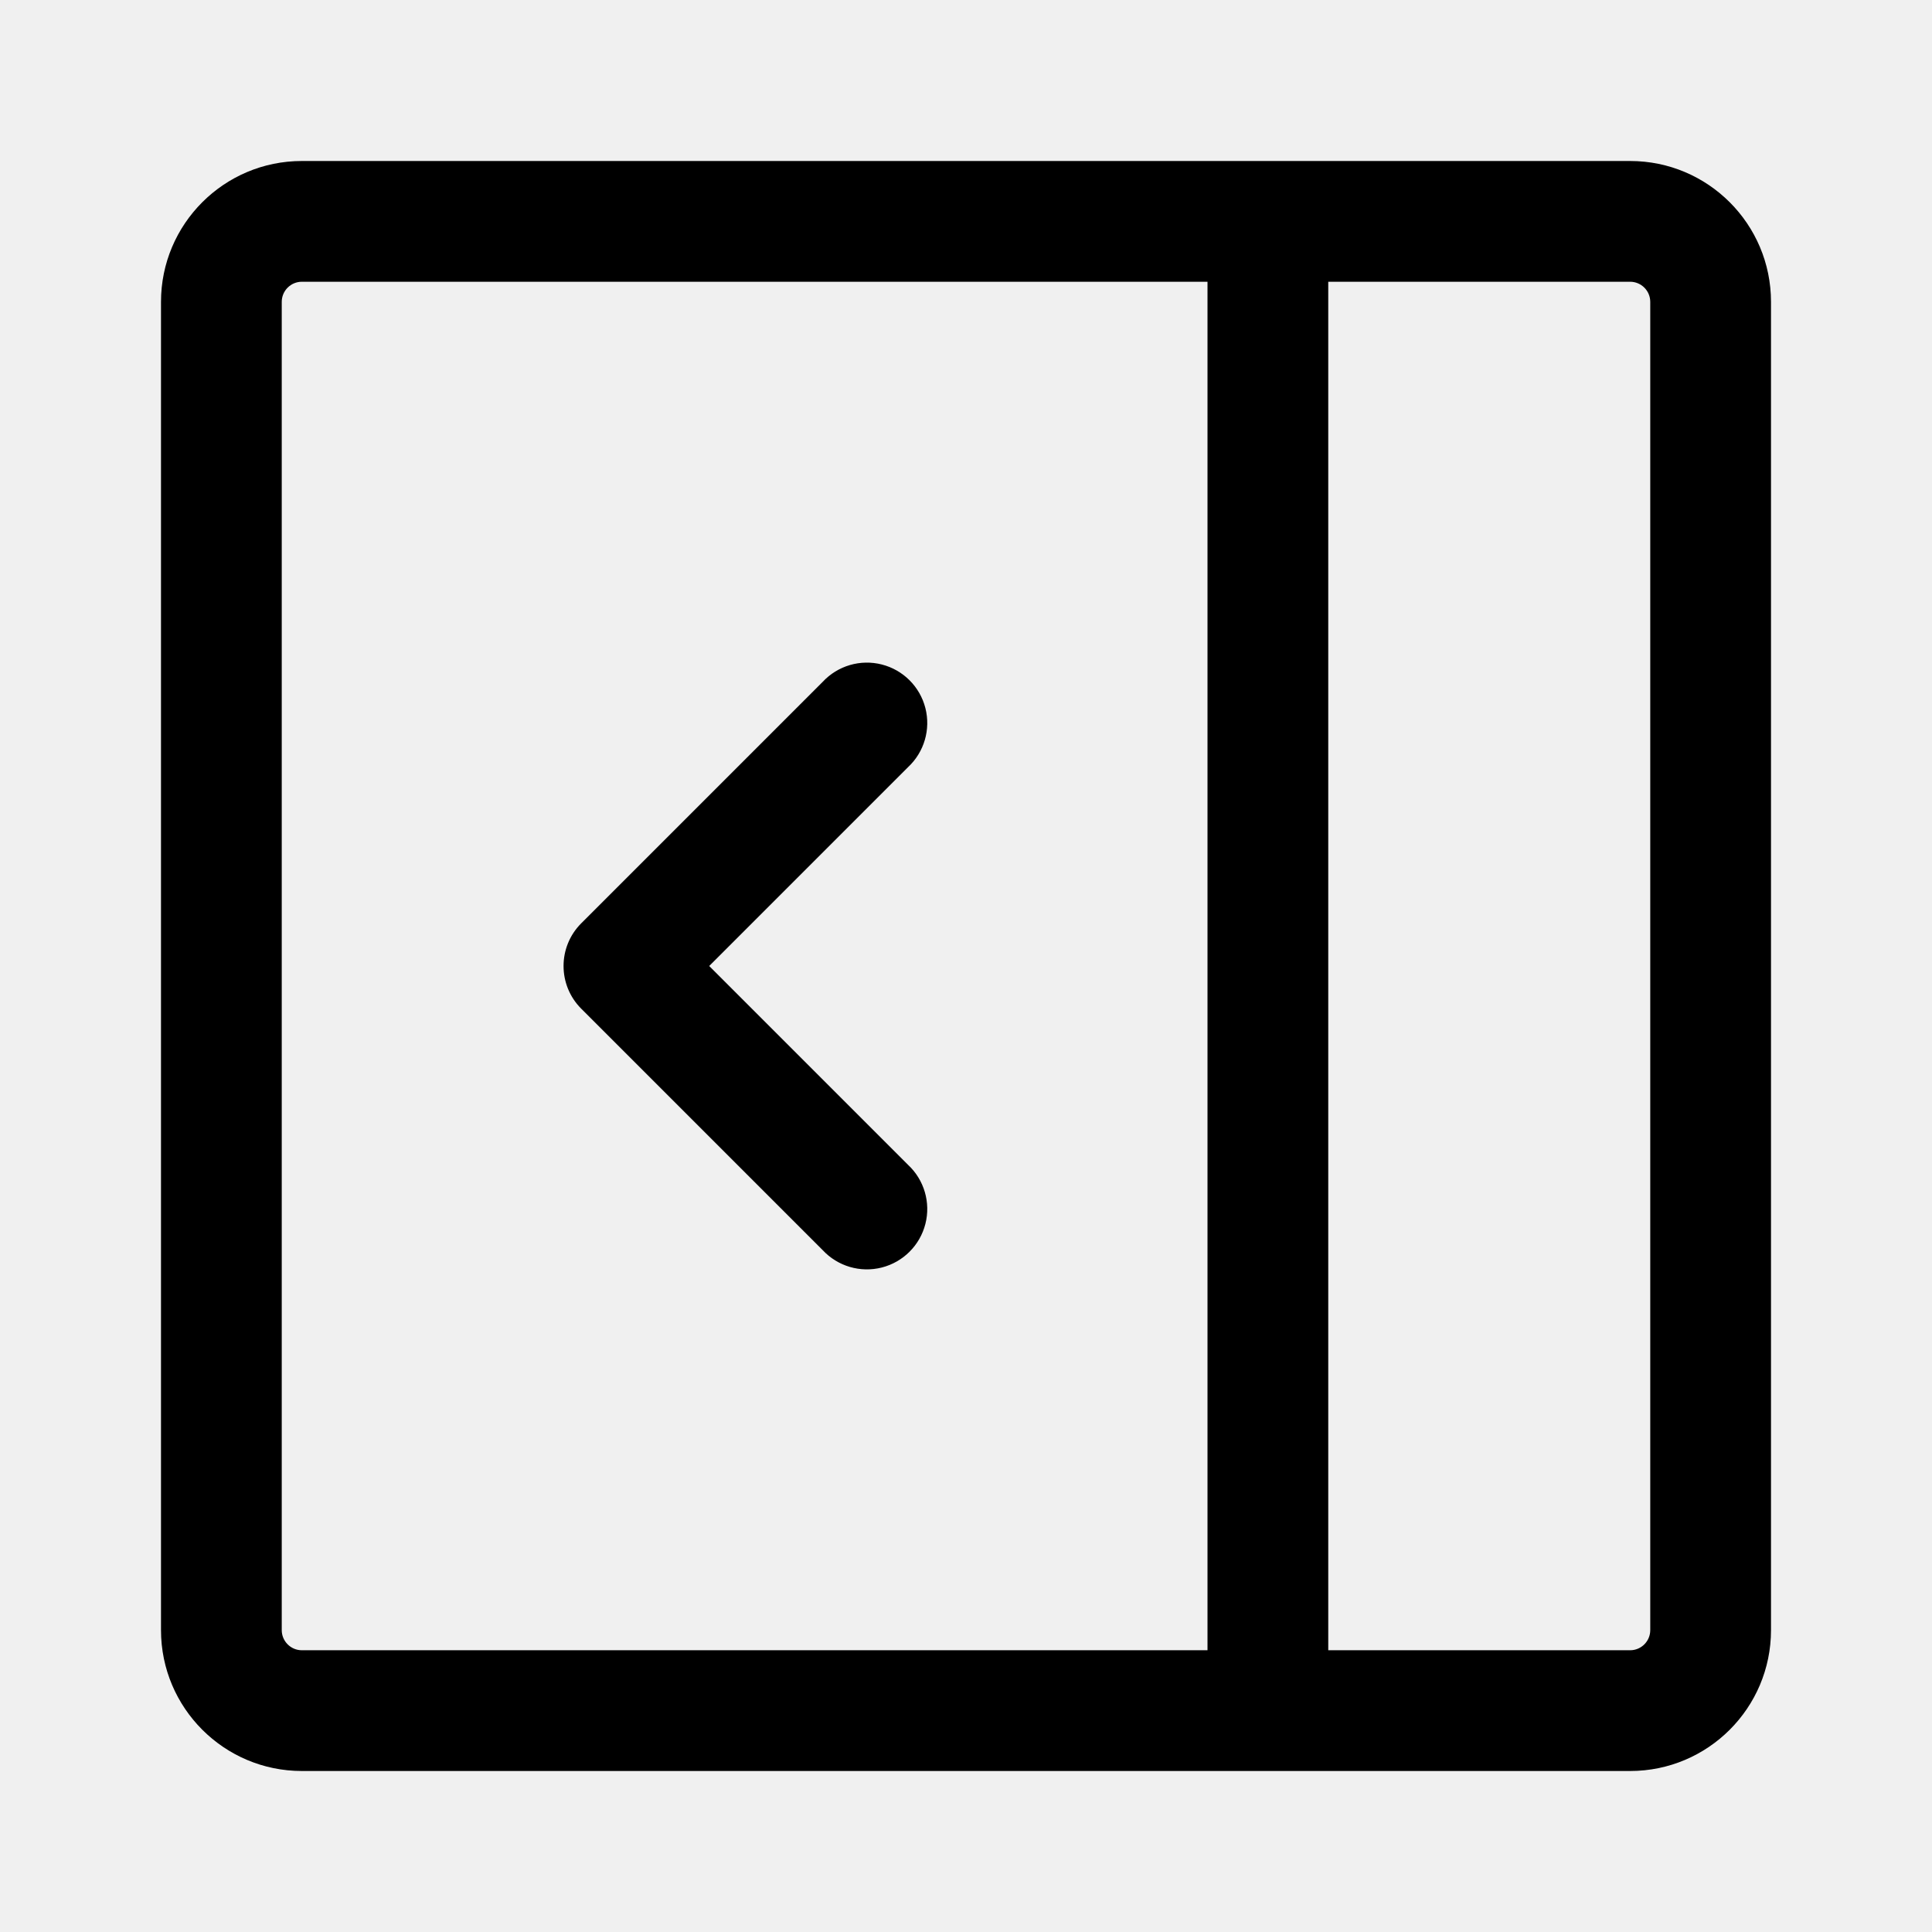
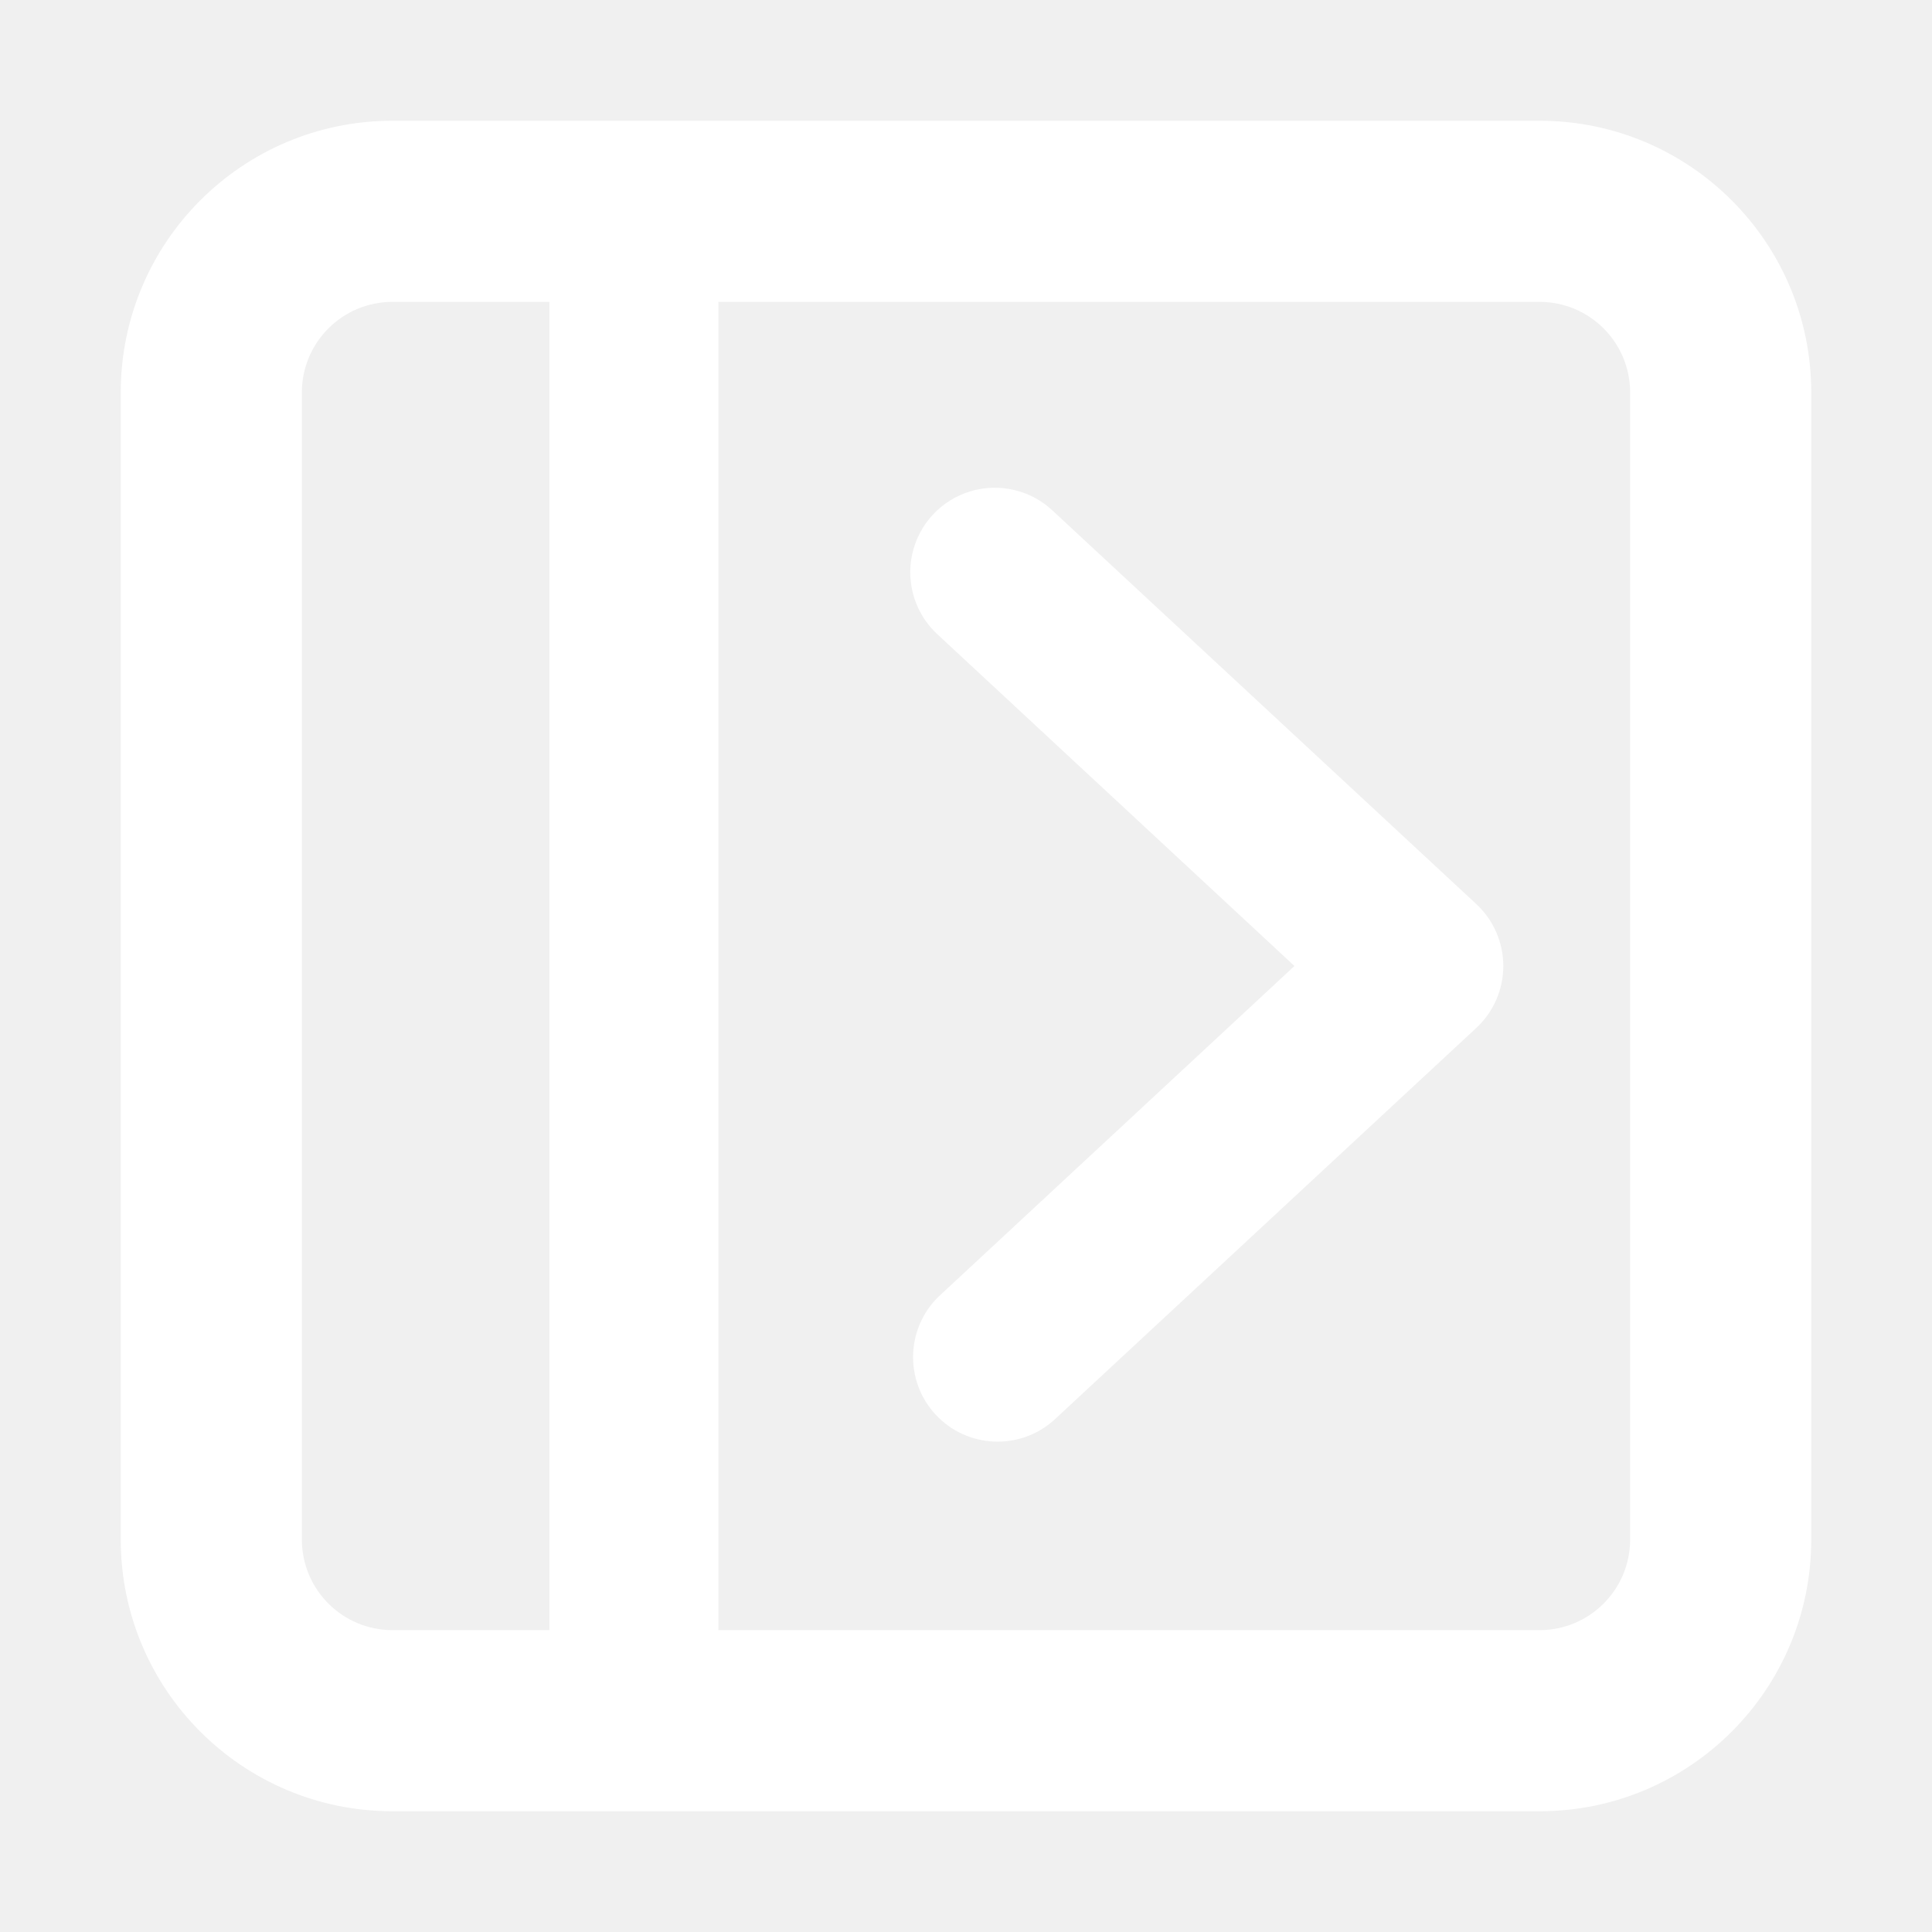
- <svg xmlns="http://www.w3.org/2000/svg" fill="#000000" width="800px" height="800px" viewBox="0 0 24 24">
-   <path fill-rule="evenodd" d="M11.28 9.53L8.81 12l2.47 2.47a.75.75 0 11-1.06 1.06l-3-3a.75.75 0 010-1.06l3-3a.75.75 0 111.06 1.06z" />
-   <path fill-rule="evenodd" d="M3.75 2A1.75 1.75 0 002 3.75v16.5c0 .966.784 1.75 1.75 1.75h16.5A1.75 1.75 0 0022 20.25V3.75A1.75 1.75 0 0020.25 2H3.75zM3.5 3.75a.25.25 0 01.25-.25H15v17H3.75a.25.25 0 01-.25-.25V3.75zm13 16.75v-17h3.75a.25.25 0 01.25.25v16.5a.25.25 0 01-.25.25H16.5z" />
+ <svg xmlns="http://www.w3.org/2000/svg" width="800px" height="800px" viewBox="0 0 16 16" fill="none">
+   <g id="SVGRepo_bgCarrier" stroke-width="0" />
+   <g id="SVGRepo_tracerCarrier" stroke-linecap="round" stroke-linejoin="round" />
+   <g id="SVGRepo_iconCarrier">
+     <g fill="#ffffff">
+       <path d="M7.774 5.263a.7.7 0 11.952-1.026l3.5 3.25a.7.7 0 010 1.026l-3.5 3.25a.7.7 0 01-.952-1.026L10.72 8 7.774 5.263z" />
+       <path fill-rule="evenodd" d="M1 3.25A2.25 2.25 0 013.25 1h9.5A2.25 2.25 0 0115 3.25v9.5A2.25 2.25 0 0112.75 15h-9.5A2.25 2.25 0 011 12.75v-9.5zm2.25-.75a.75.75 0 00-.75.75v9.5c0 .414.336.75.75.75h1.3v-11h-1.3zm9.5 11h-6.8v-11h6.8a.75.75 0 01.75.75v9.5a.75.75 0 01-.75.75z" clip-rule="evenodd" />
+     </g>
+   </g>
</svg>
